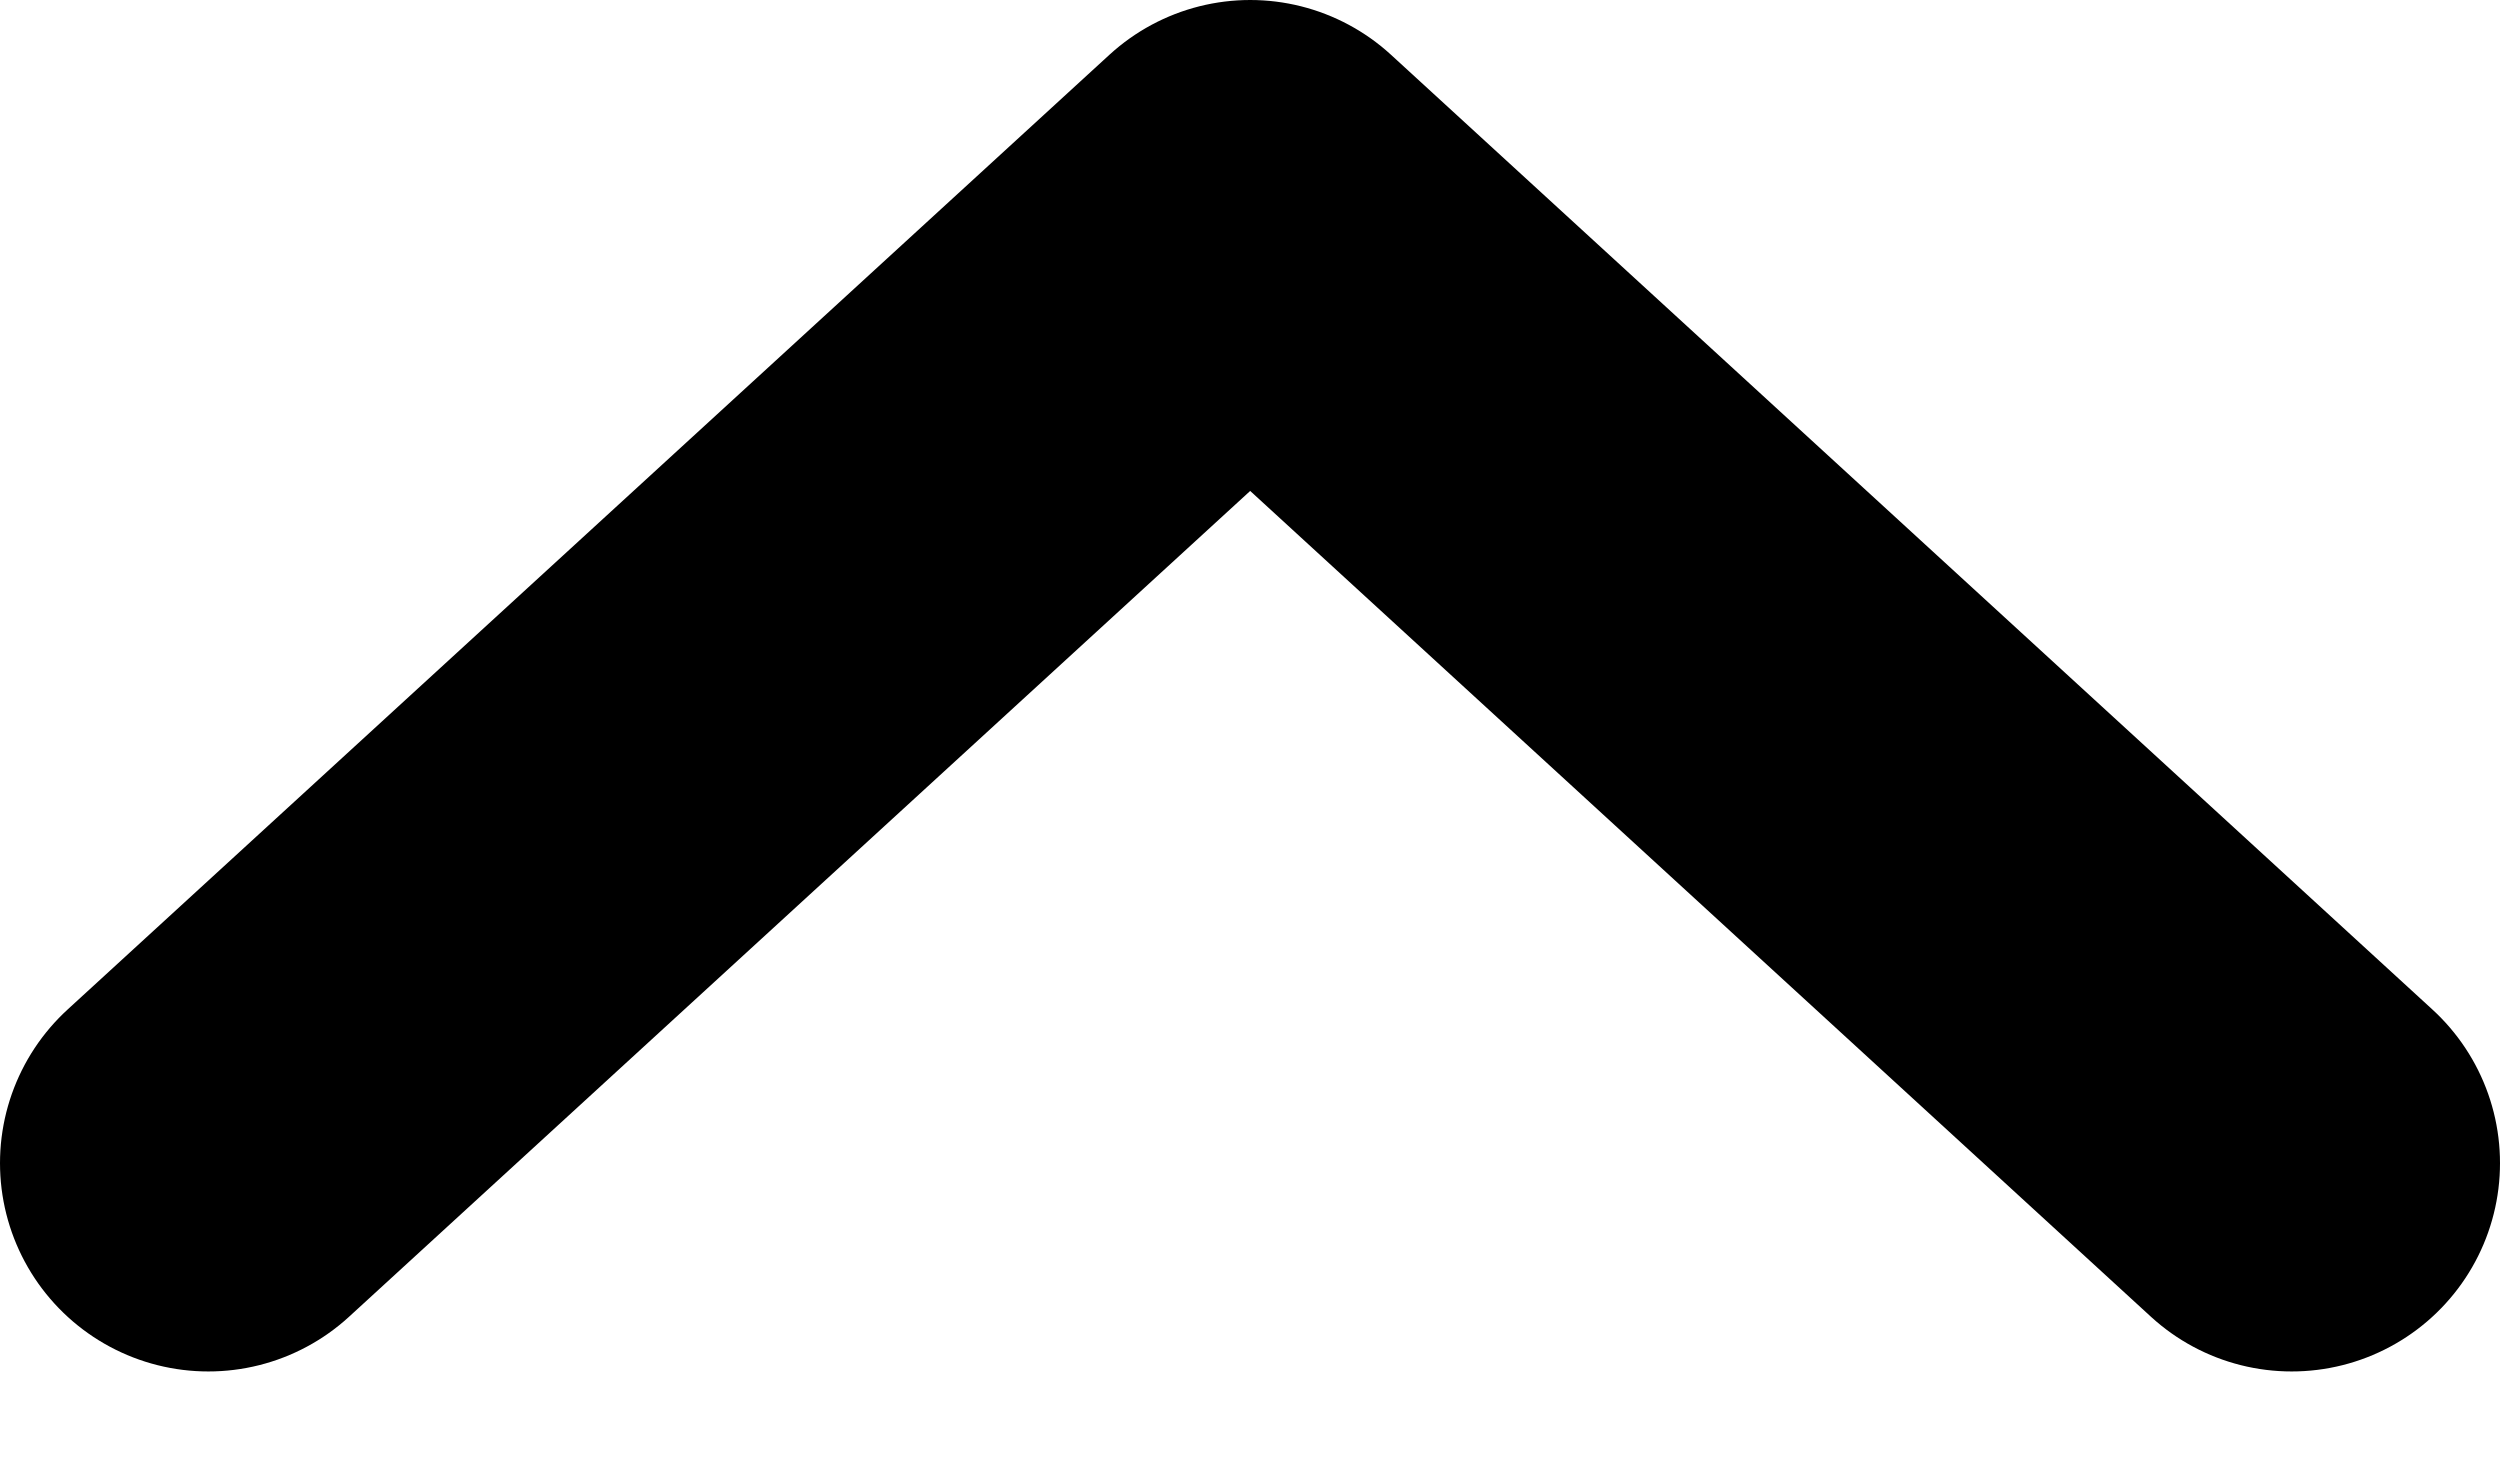
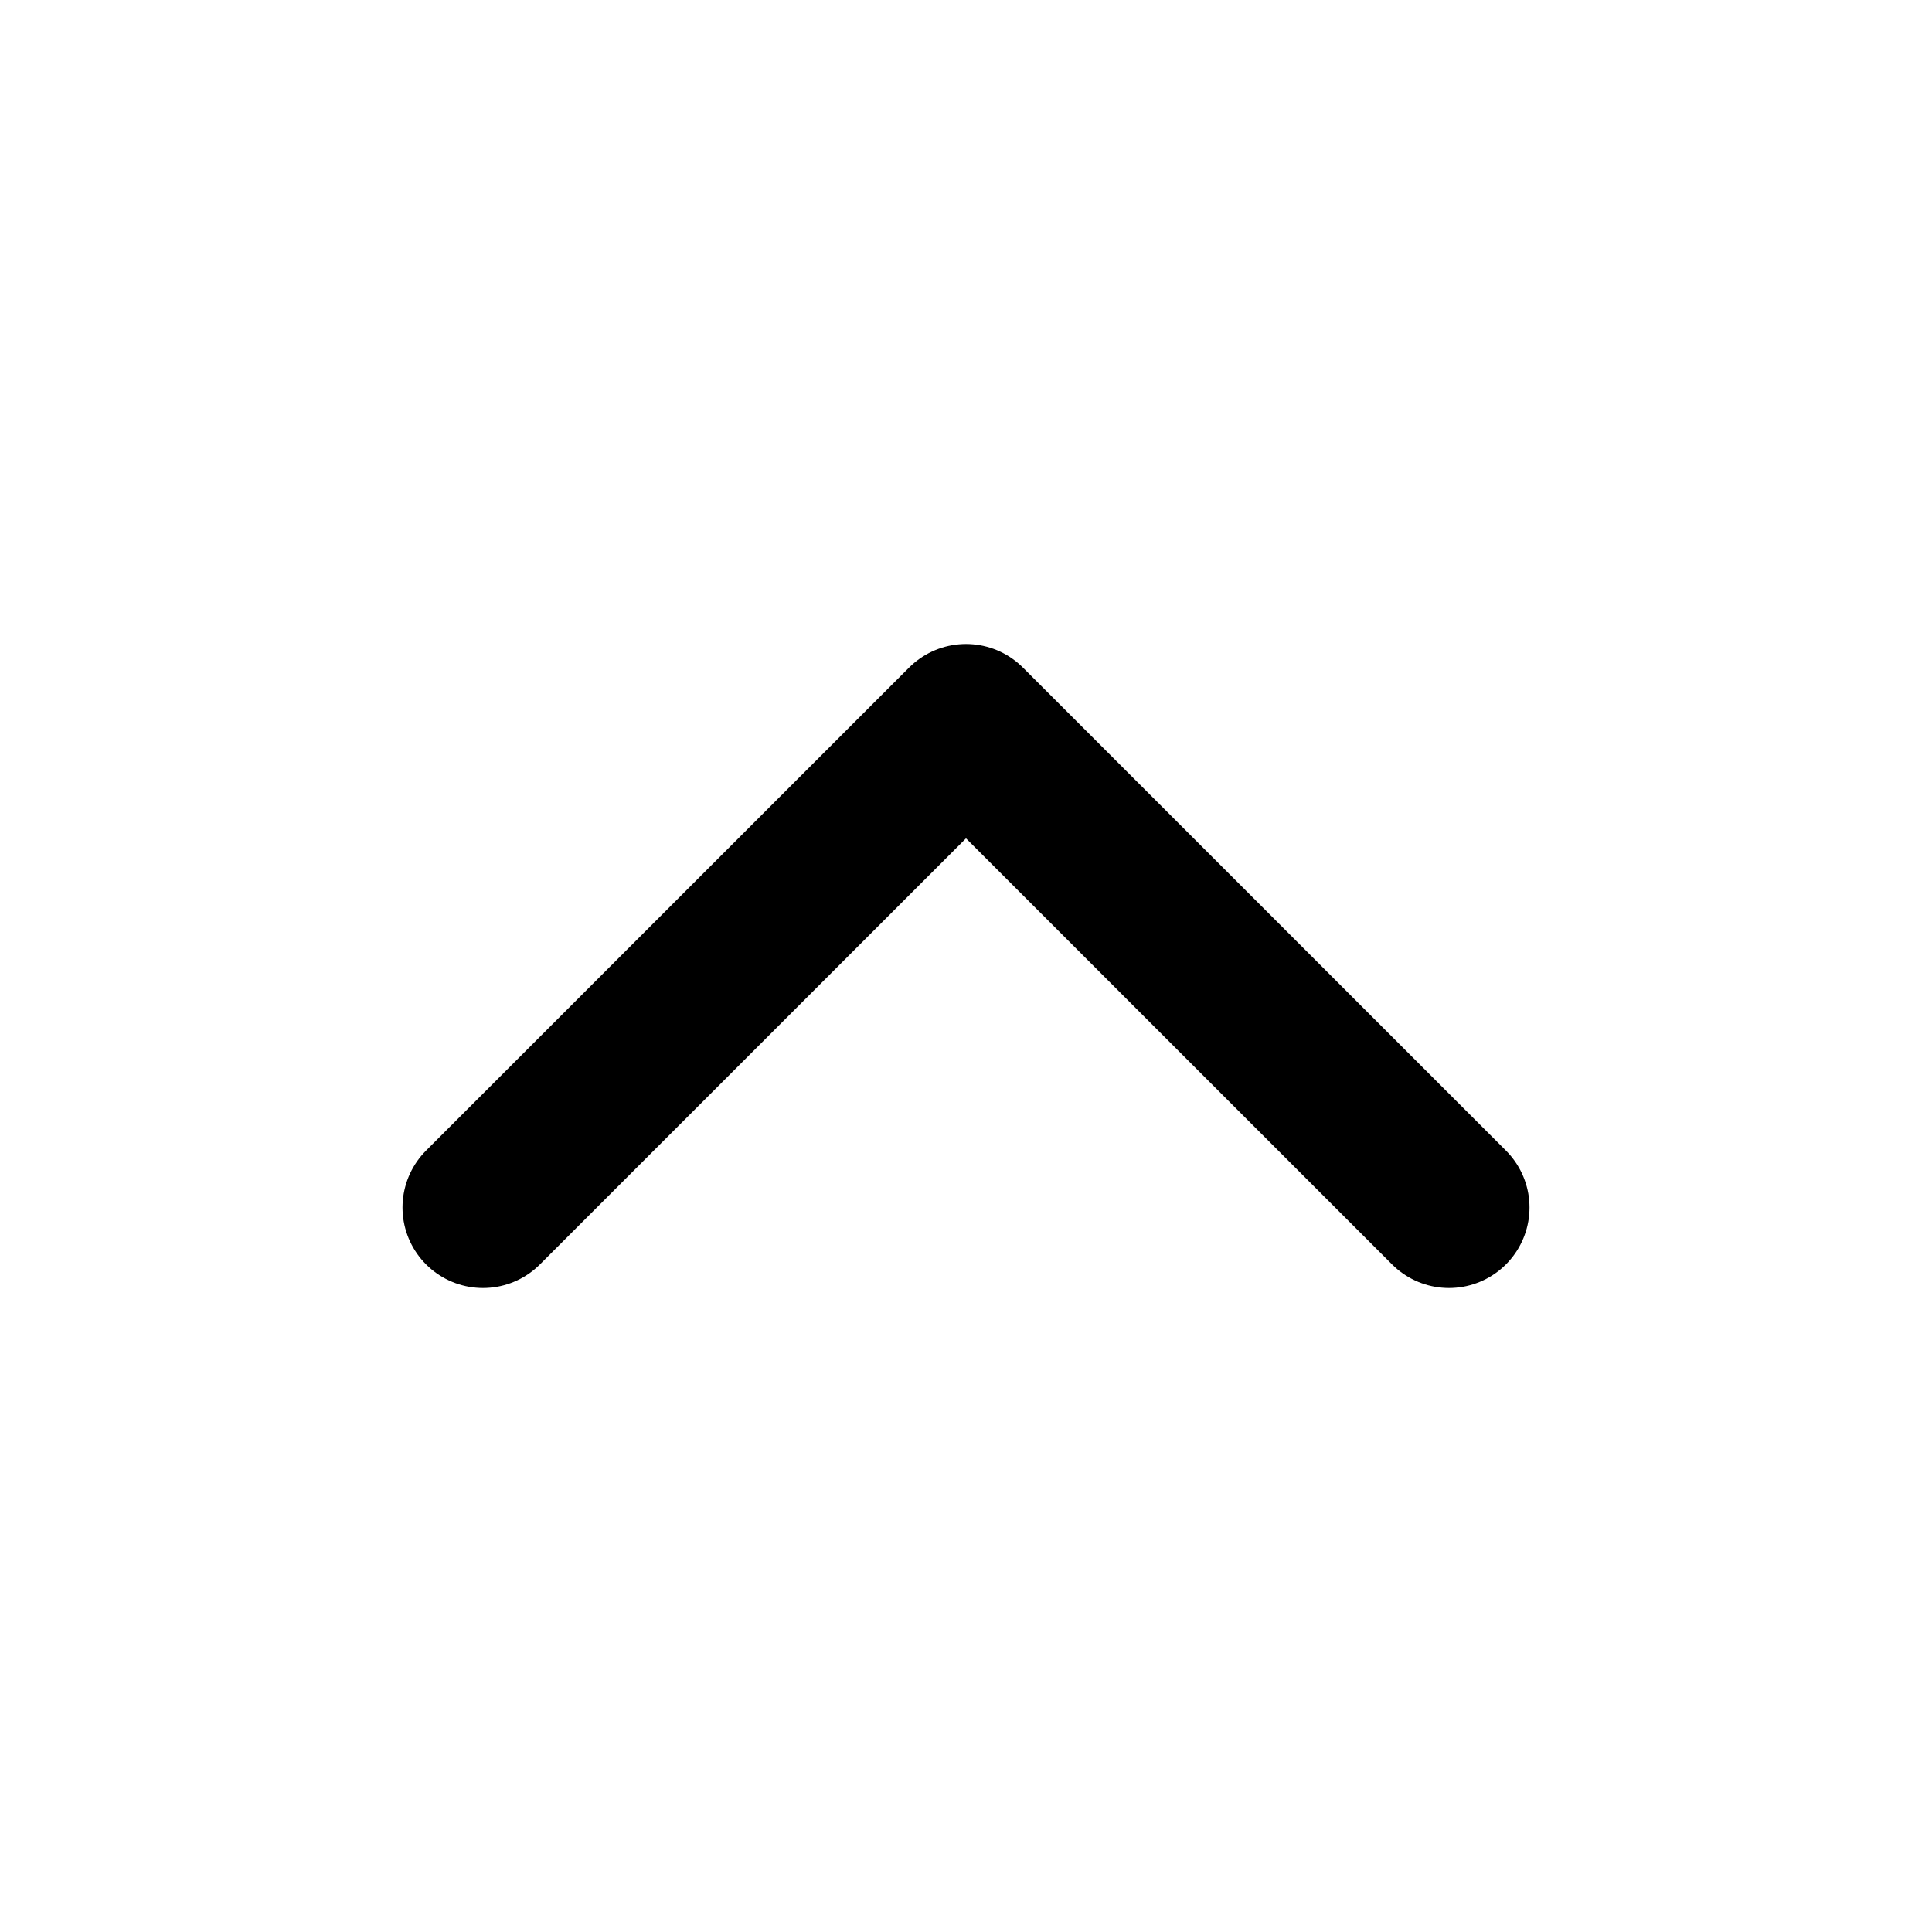
- <svg xmlns="http://www.w3.org/2000/svg" width="12" height="7" viewBox="0 0 12 7" fill="none">
-   <path d="M1 5.583L6.001 1L11 5.583" stroke="currentColor" stroke-width="2" stroke-linecap="round" stroke-linejoin="round" />
+ <svg xmlns="http://www.w3.org/2000/svg" width="24" height="24" viewBox="0 0 24 24" fill="none">
+   <path d="M6 15L12 9L18 15" stroke="currentColor" stroke-width="2" stroke-linecap="round" stroke-linejoin="round" />
</svg>
